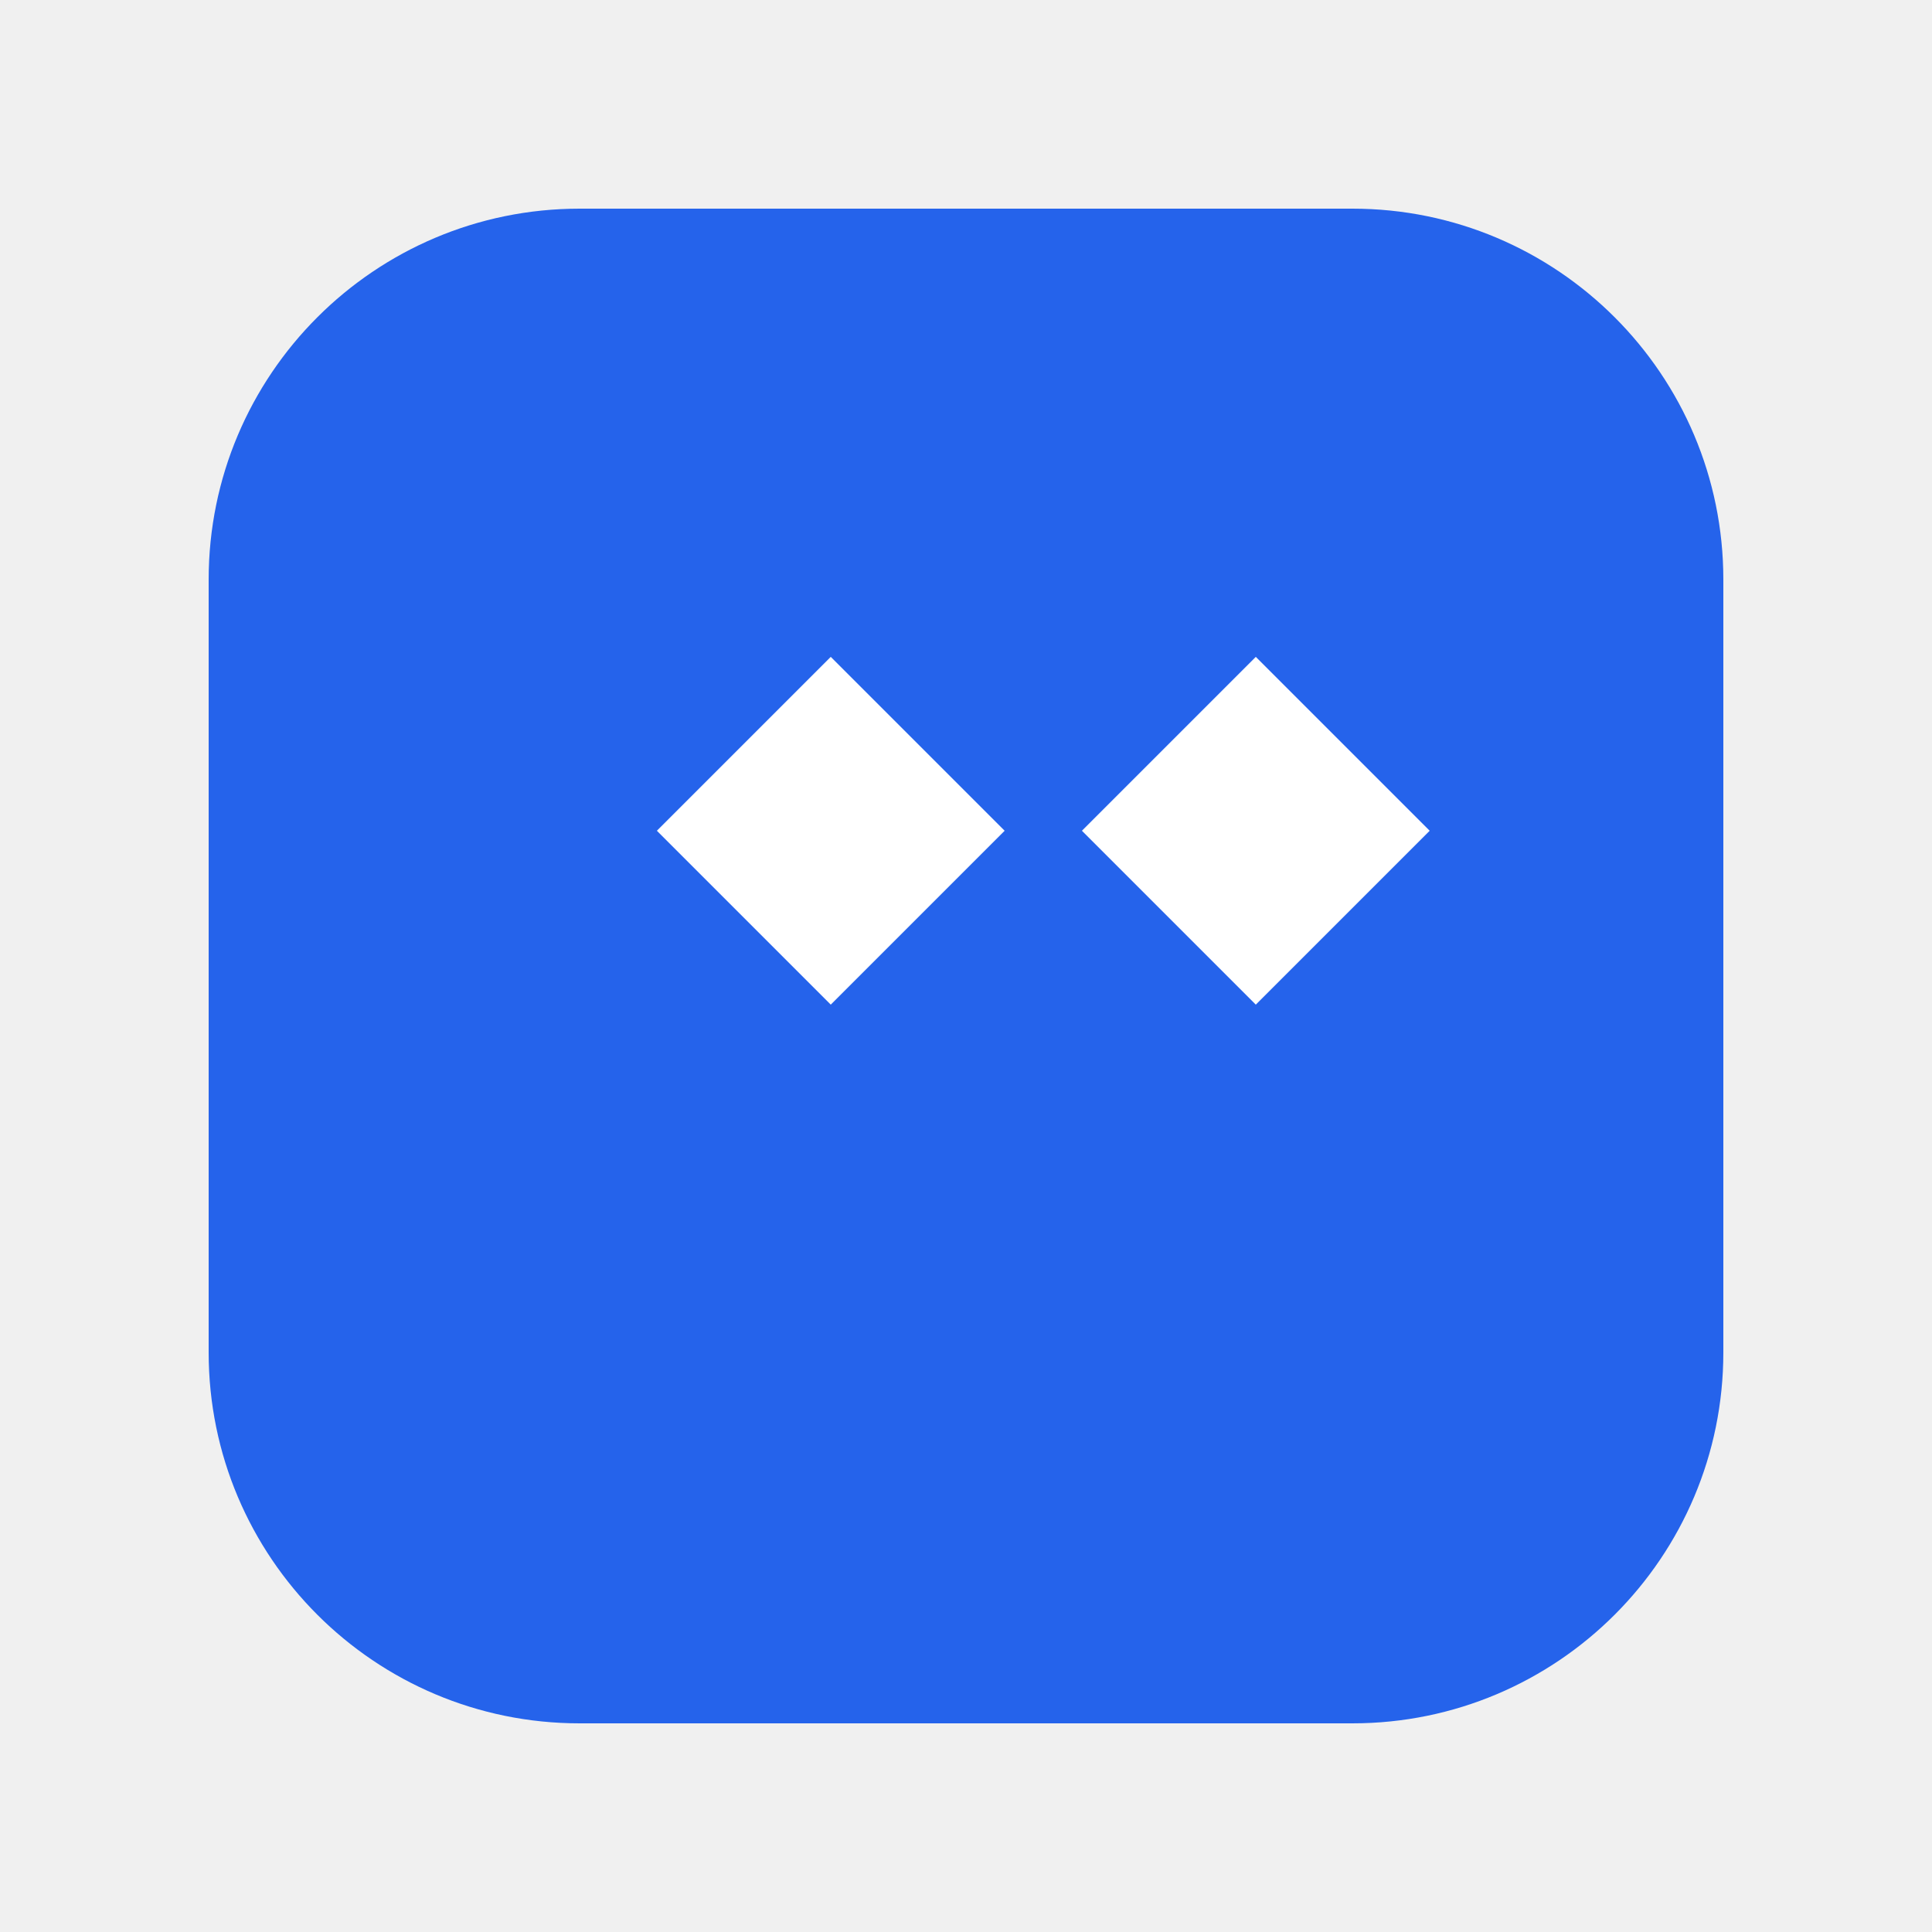
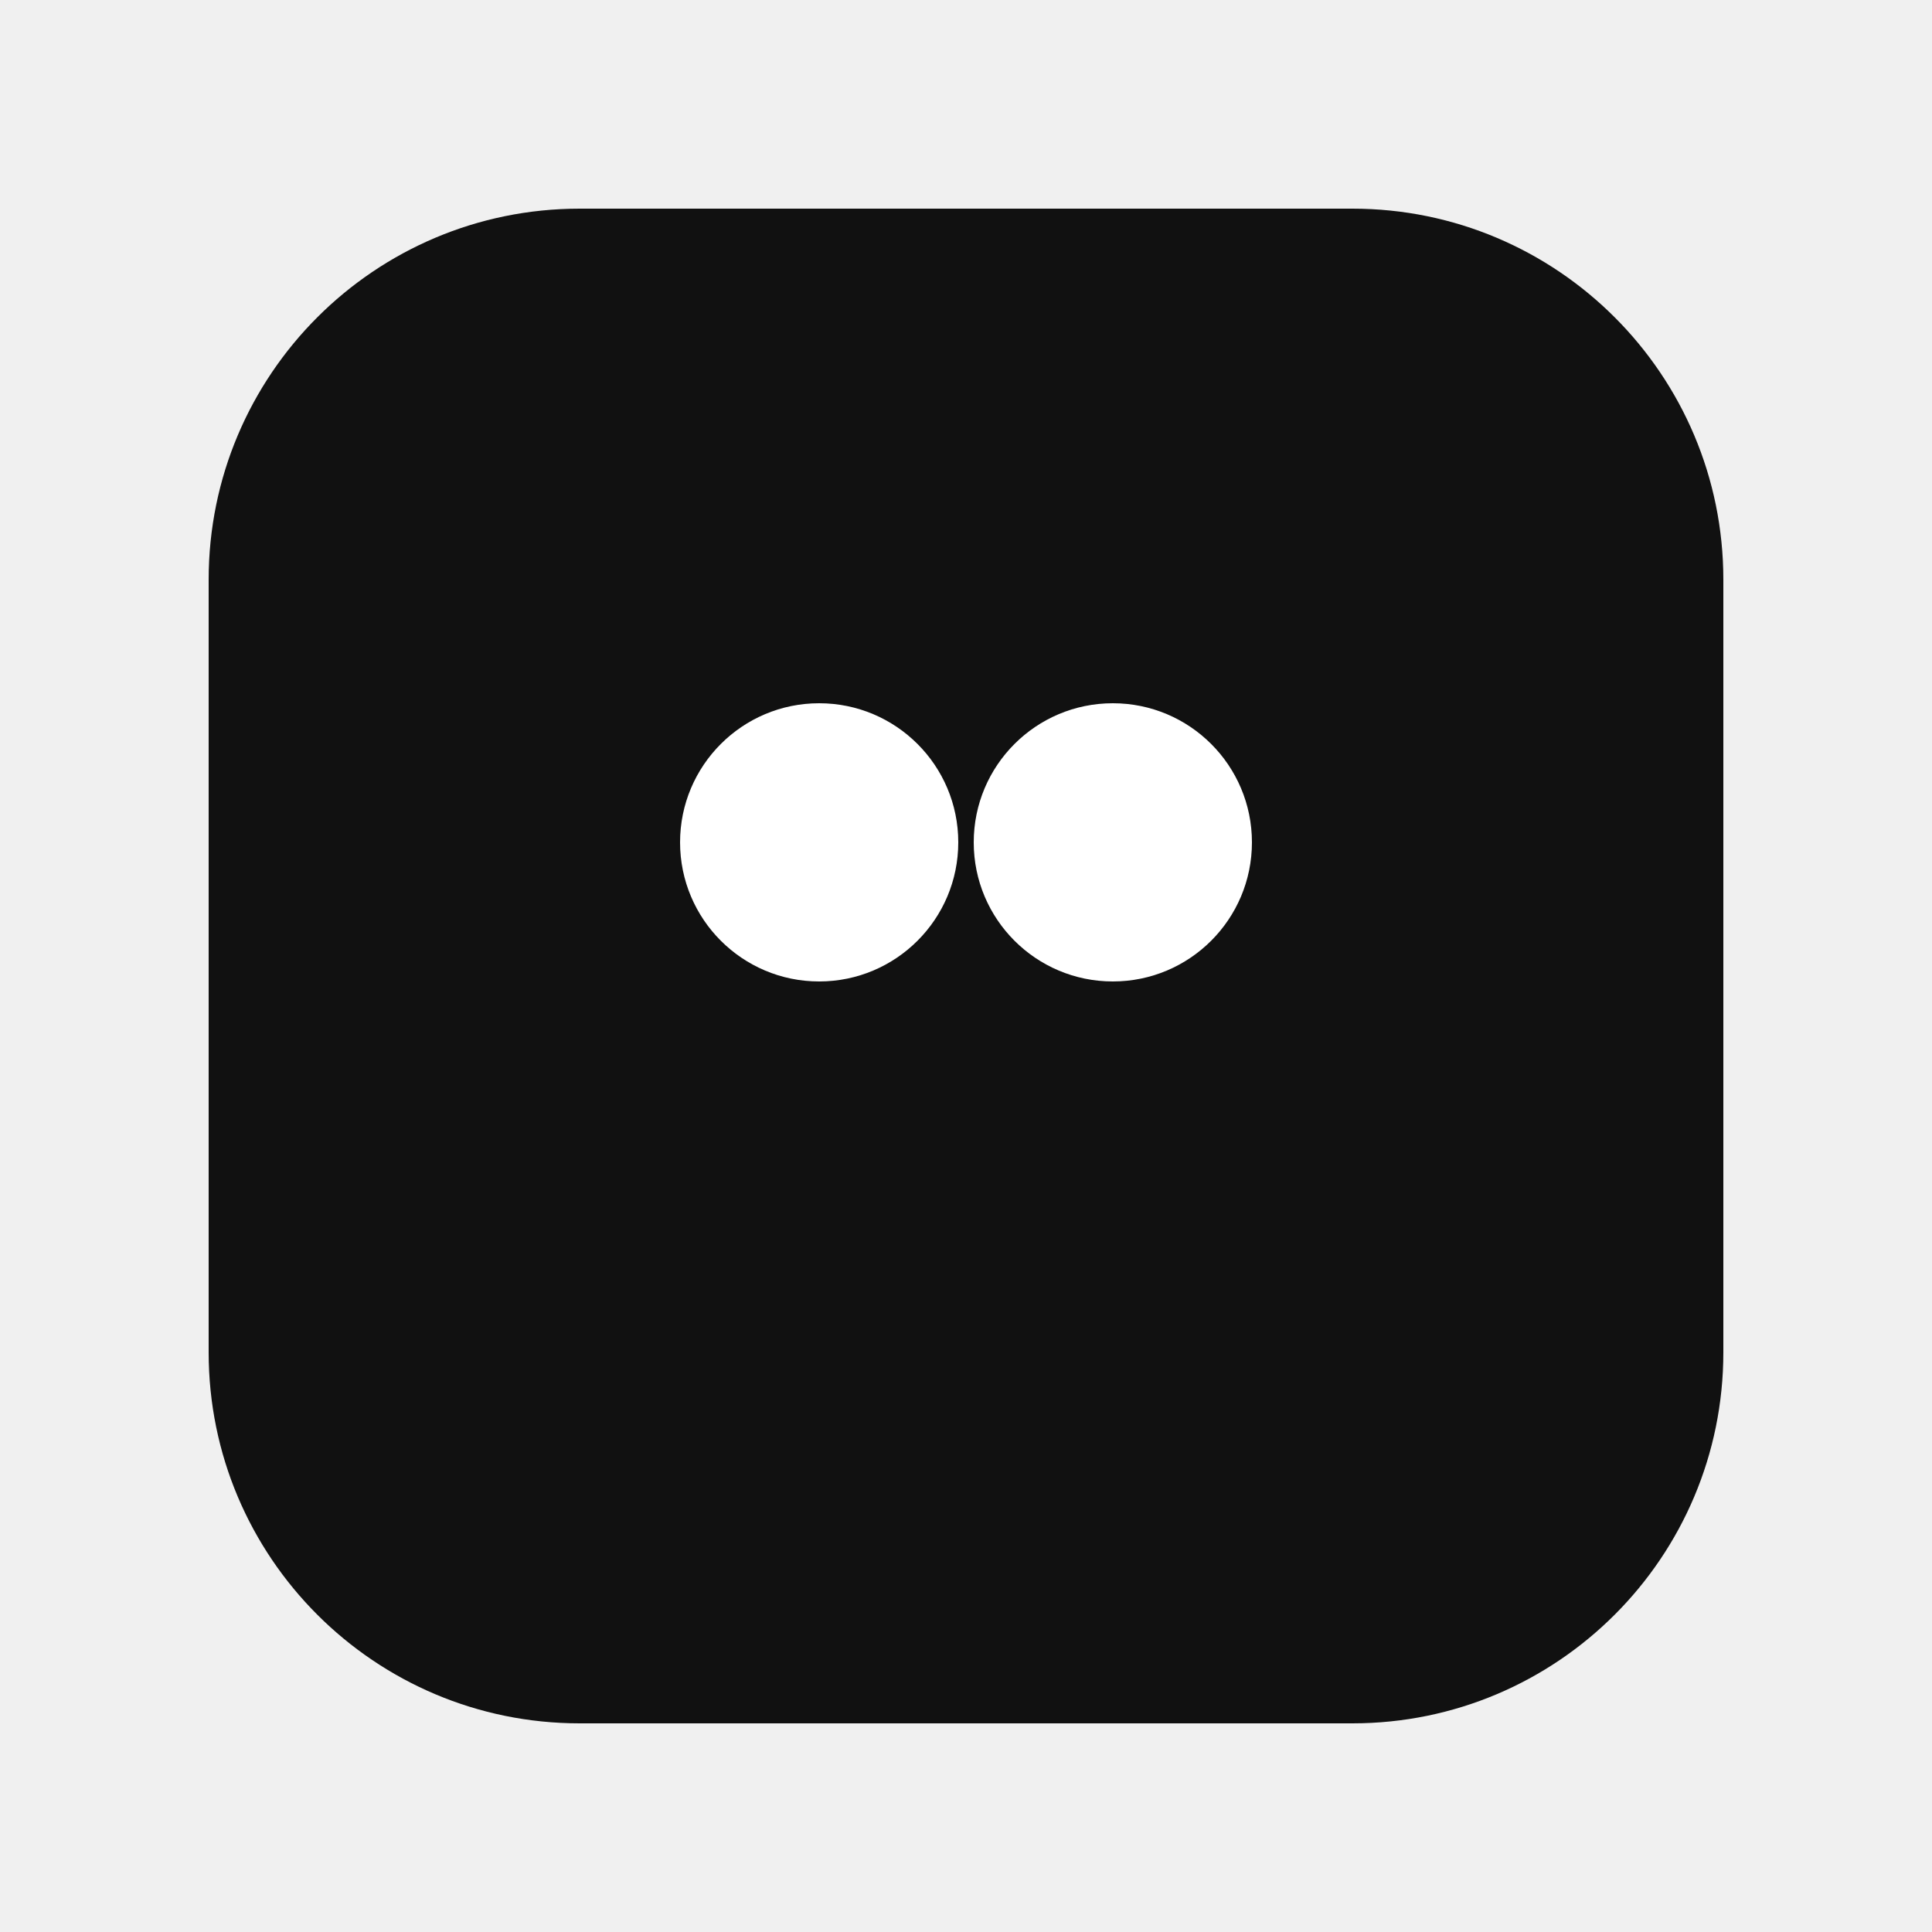
<svg xmlns="http://www.w3.org/2000/svg" viewBox="0 0 500 500" role="img" aria-label="Bannaa excited logo">
-   <rect x="54" y="54" width="392" height="392" rx="96" fill="#2563EB" />
-   <path fill="#FFFFFF" d="m170 215 45-45 45 45-45 45-45-45Zm110 0 45-45 45 45-45 45-45-45Z" />
+   <rect x="54" y="54" width="392" height="392" rx="96" fill="#111111" />
+   <circle cx="212" cy="218" r="36" fill="#FFFFFF" />
+   <circle cx="288" cy="218" r="36" fill="#FFFFFF" />
</svg>
